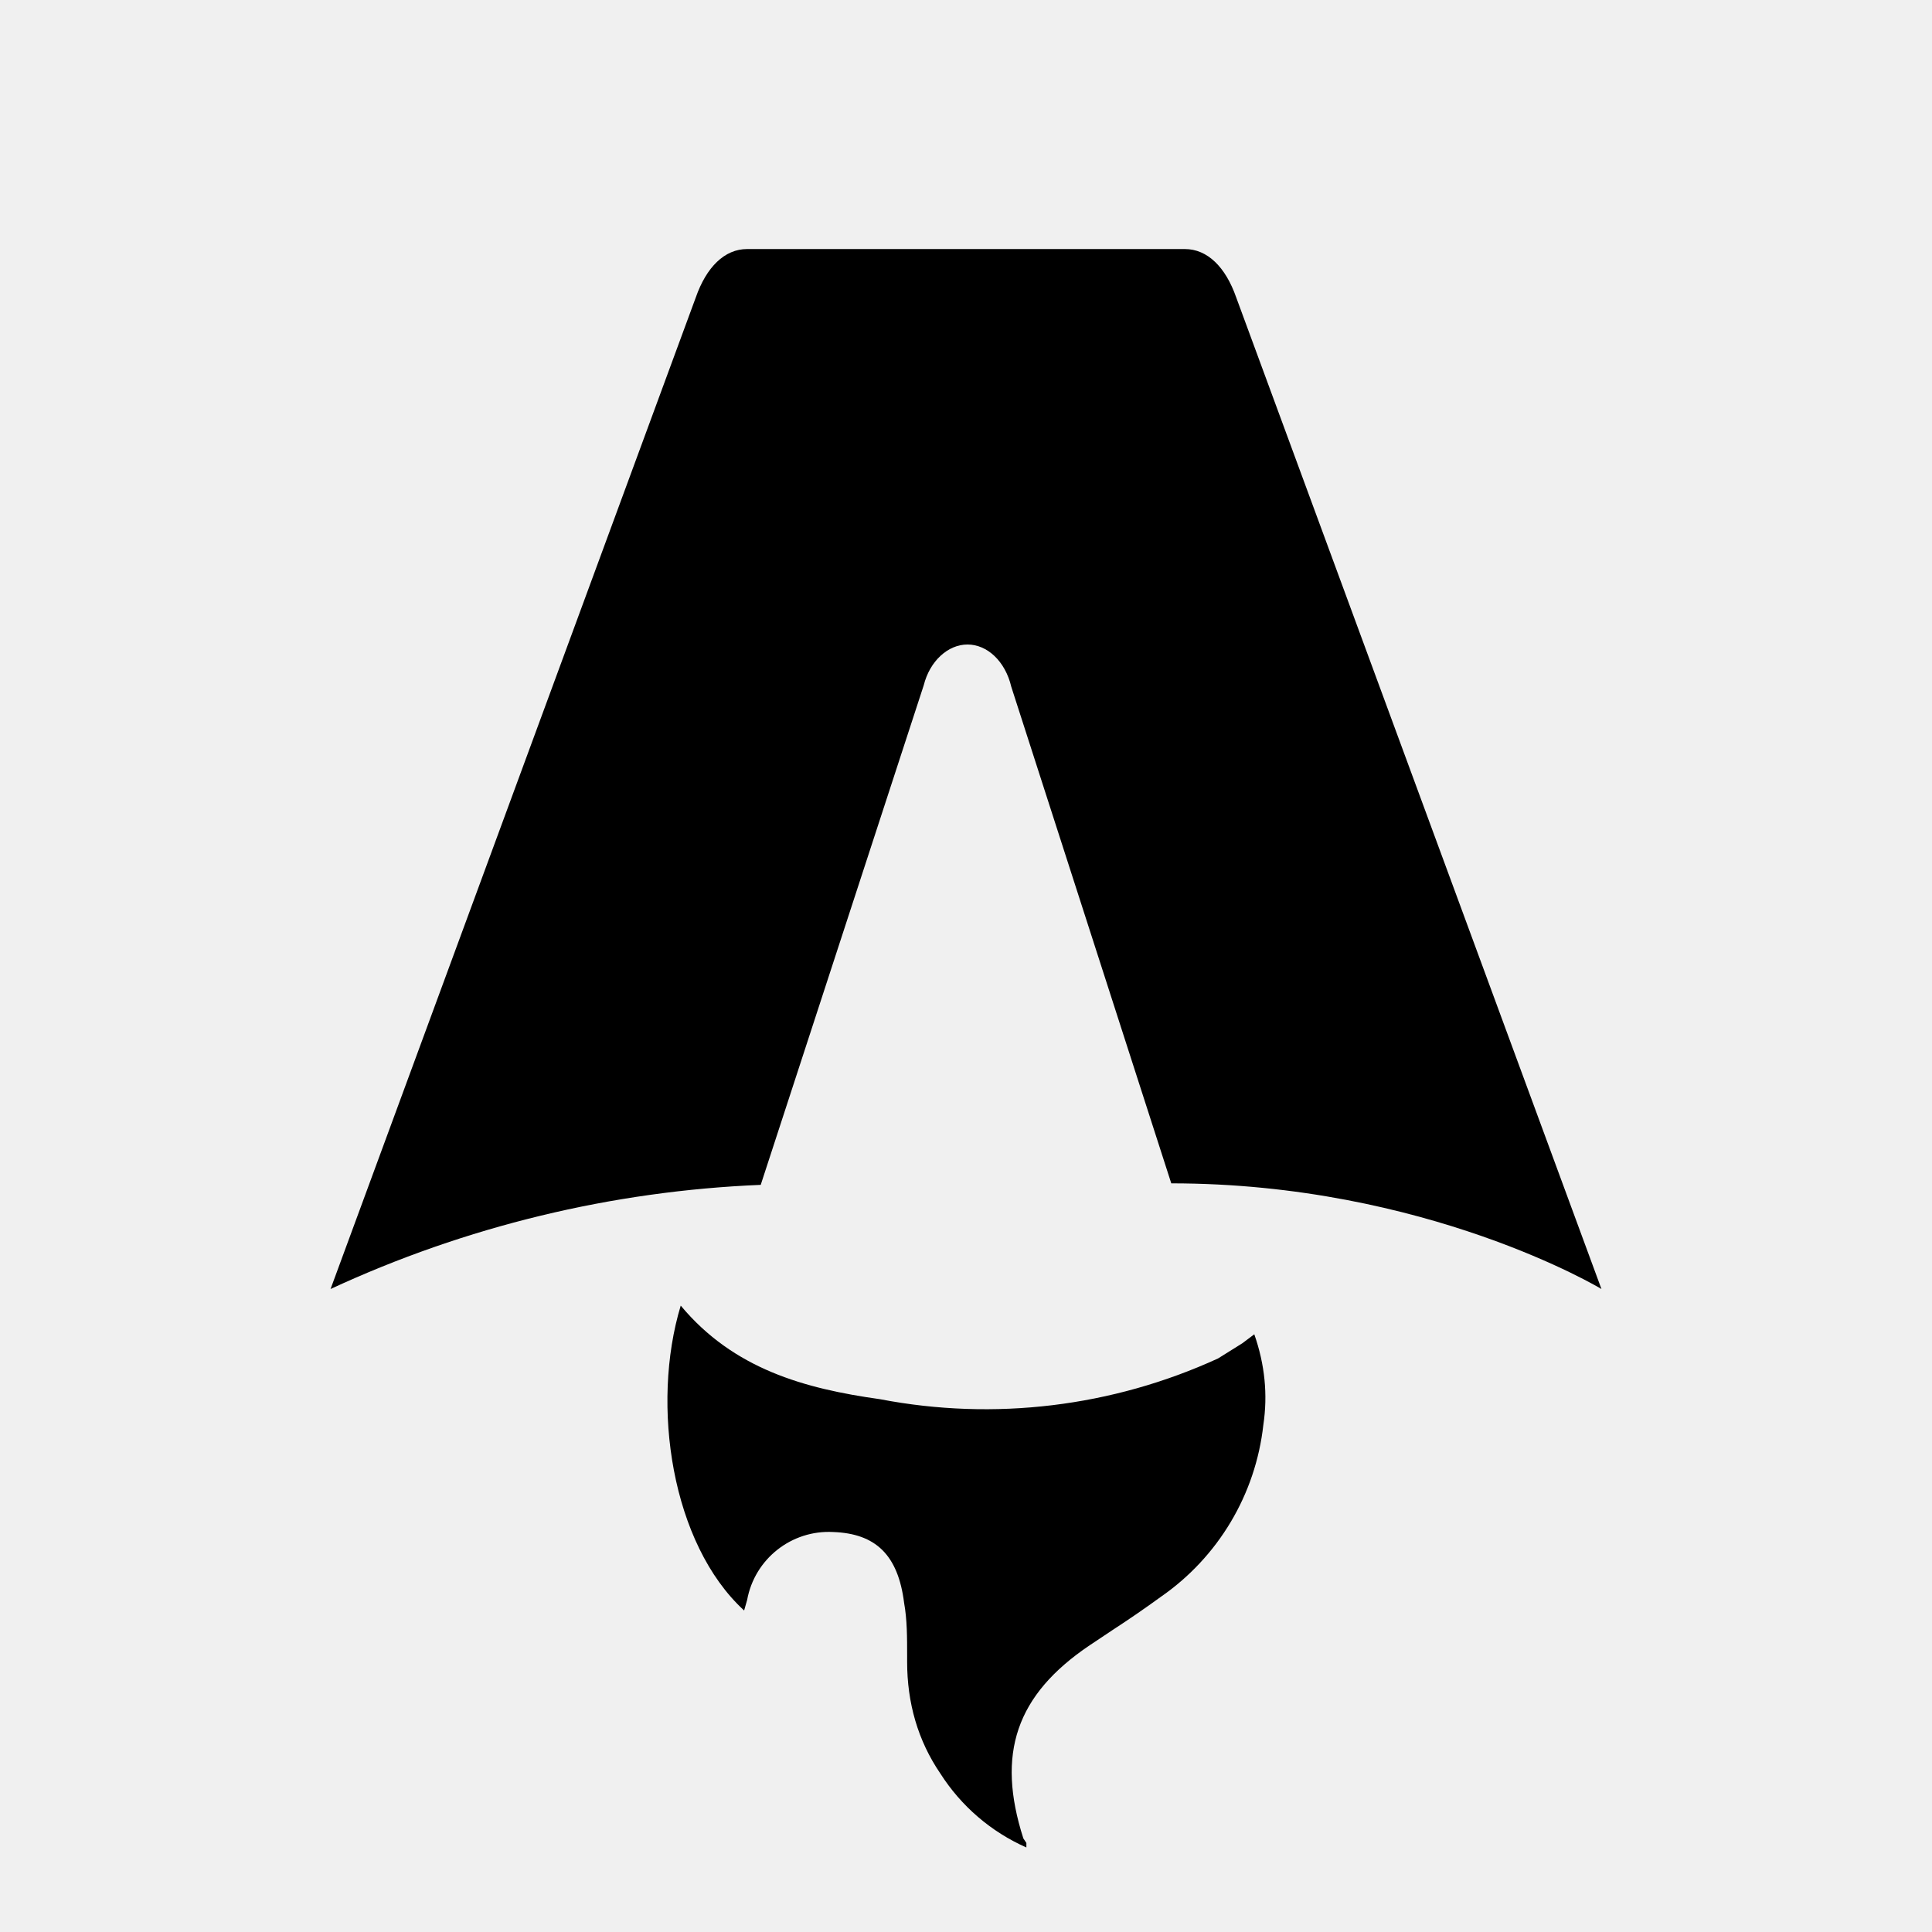
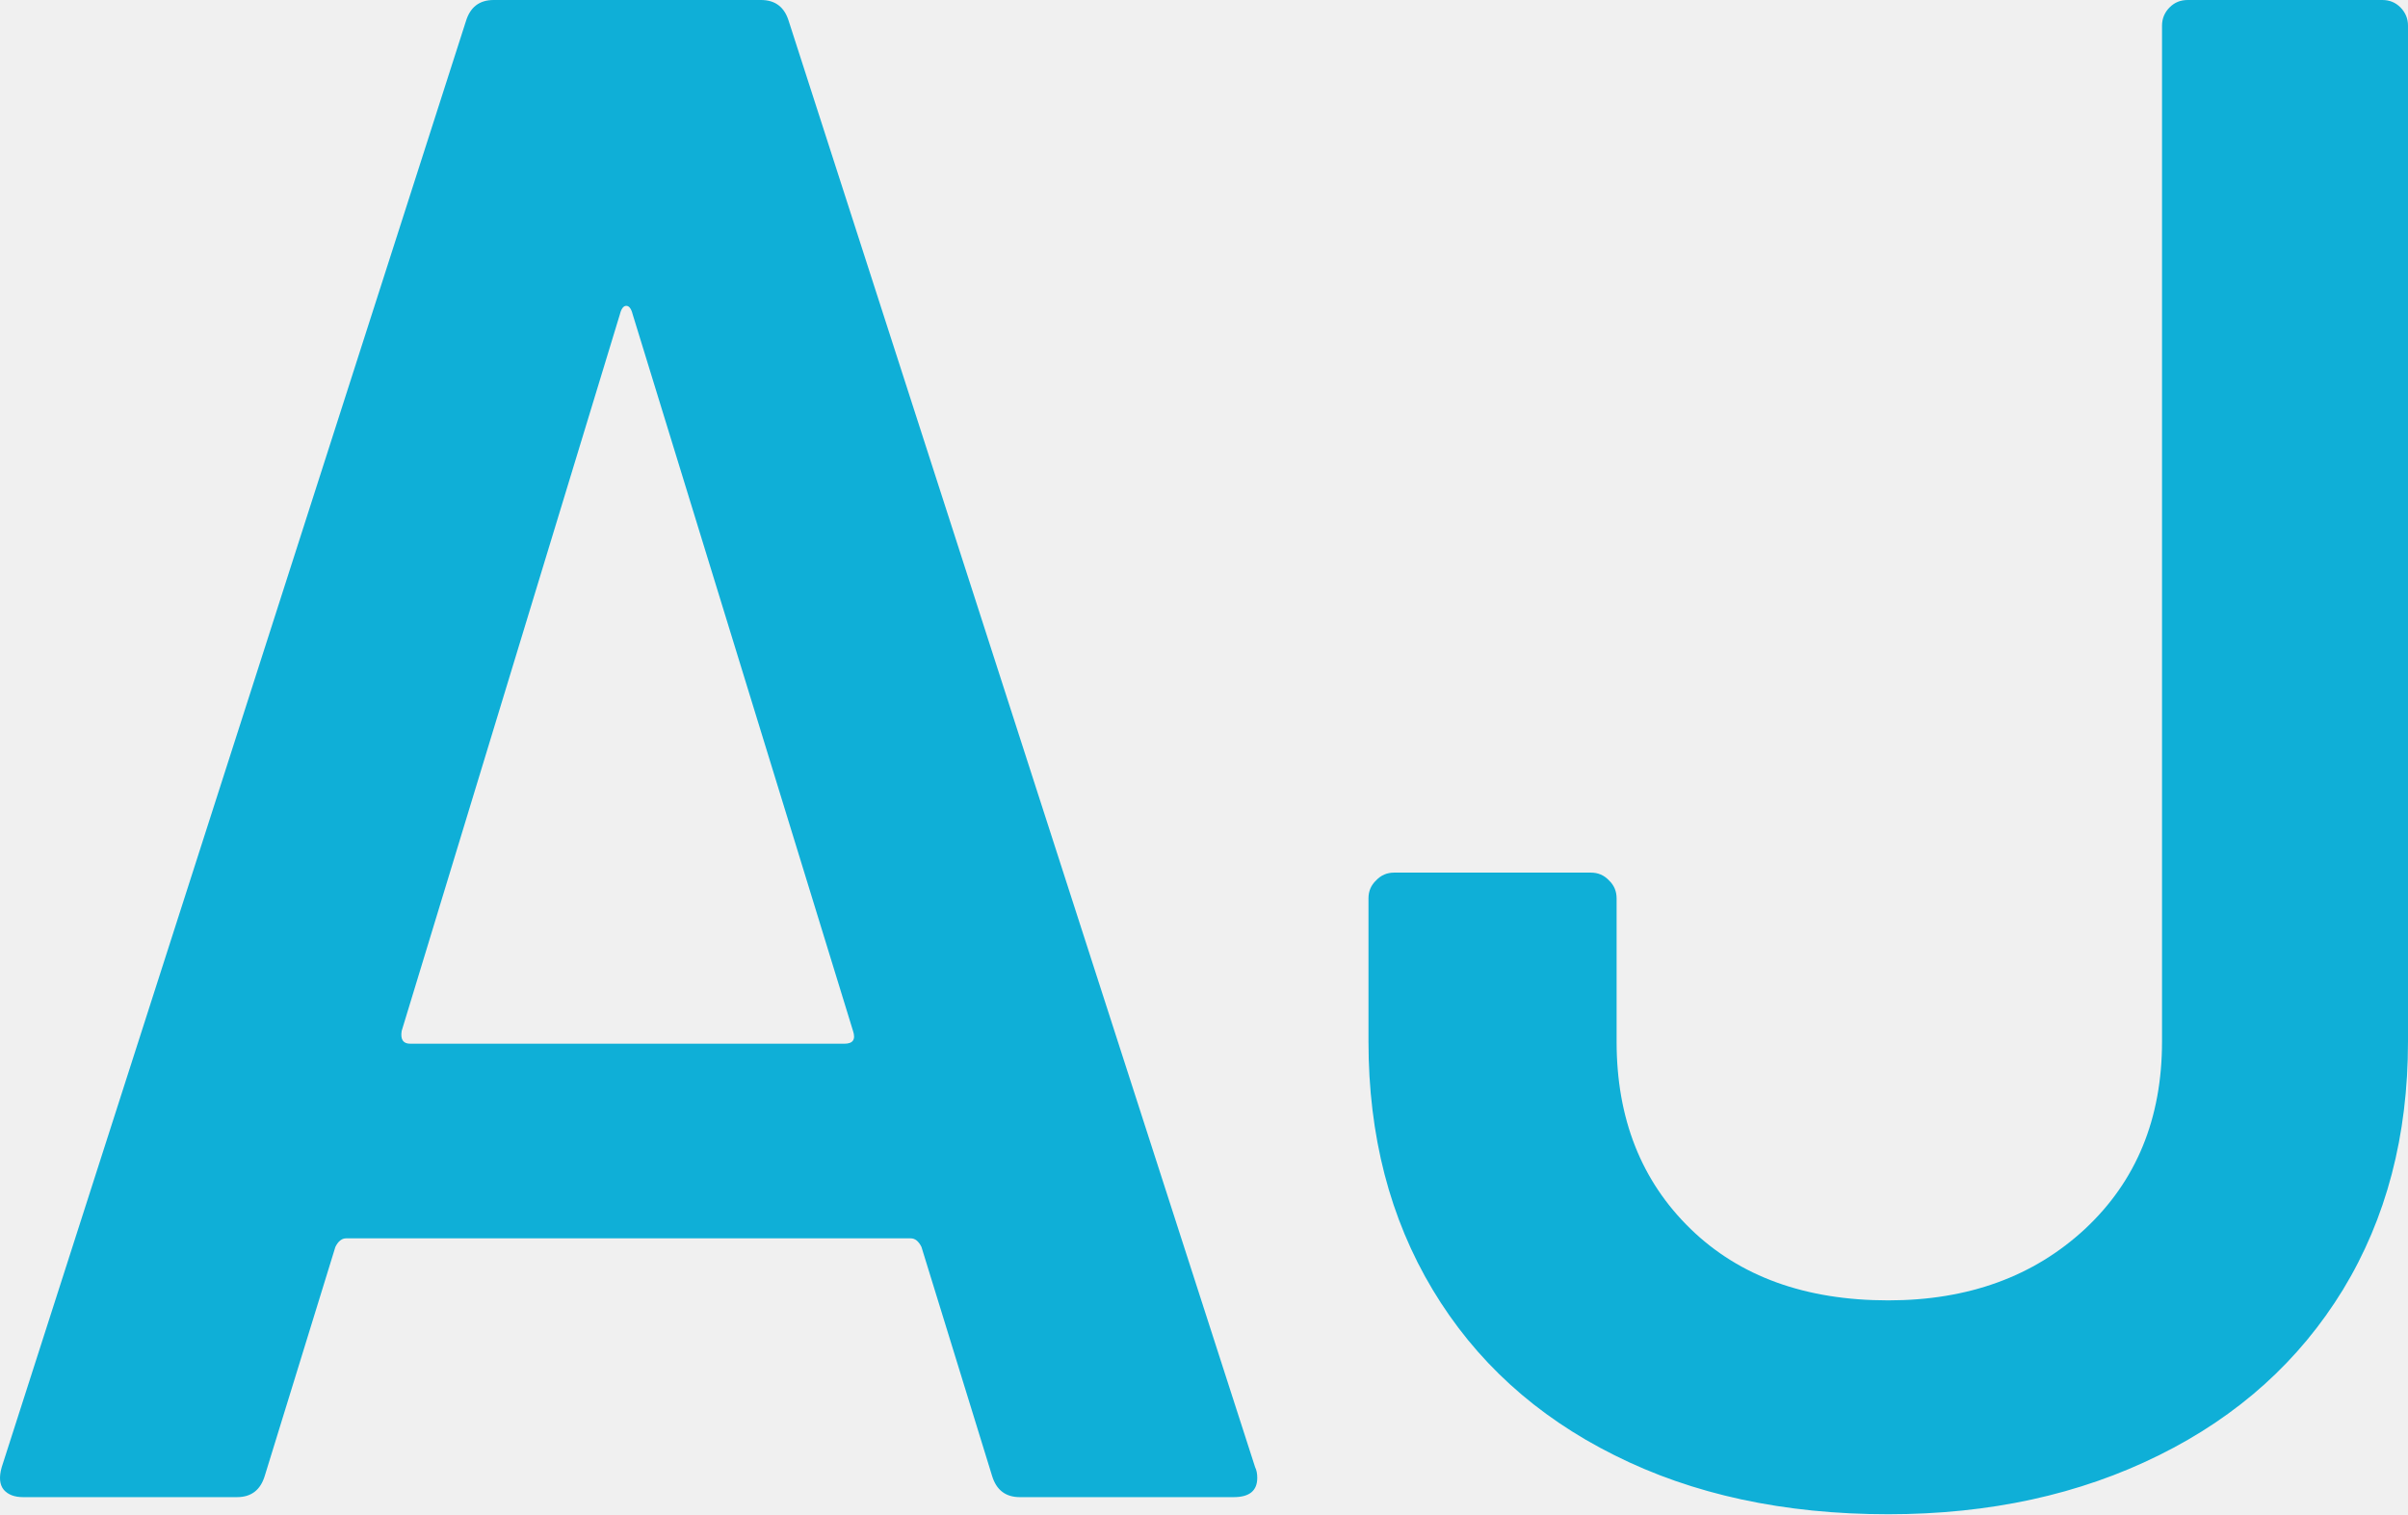
- <svg xmlns="http://www.w3.org/2000/svg" fill="none" viewBox="0 0 128 128">
-   <path d="M50.4 78.5a75.1 75.1 0 0 0-28.5 6.9l24.2-65.7c.7-2 1.9-3.2 3.4-3.2h29c1.5 0 2.7 1.2 3.4 3.2l24.2 65.7s-11.6-7-28.5-7L67 45.5c-.4-1.7-1.6-2.8-2.9-2.8-1.3 0-2.5 1.1-2.9 2.7L50.4 78.5Zm-1.1 28.2Zm-4.2-20.2c-2 6.6-.6 15.8 4.2 20.2a17.5 17.5 0 0 1 .2-.7 5.5 5.5 0 0 1 5.7-4.5c2.8.1 4.3 1.5 4.7 4.7.2 1.1.2 2.3.2 3.5v.4c0 2.7.7 5.2 2.2 7.4a13 13 0 0 0 5.7 4.9v-.3l-.2-.3c-1.8-5.6-.5-9.5 4.4-12.8l1.5-1a73 73 0 0 0 3.2-2.2 16 16 0 0 0 6.8-11.4c.3-2 .1-4-.6-6l-.8.6-1.6 1a37 37 0 0 1-22.4 2.7c-5-.7-9.7-2-13.2-6.2Z" />
-   <style>
-         path { fill: #000; }
-         @media (prefers-color-scheme: dark) {
-             path { fill: #FFF; }
-         }
-     </style>
+ <svg xmlns="http://www.w3.org/2000/svg" viewBox="0.06 15 56.29 35.4" data-asc="1" width="56.29" height="35.4">
+   <defs />
+   <g fill="#0fafd7">
+     <g transform="translate(0, 0)">
+       <path d="M23.90 50Q23.40 50 23.25 49.50L21.60 44.15Q21.50 43.95 21.35 43.95L8.15 43.95Q8 43.95 7.90 44.15L6.25 49.50Q6.10 50 5.60 50L0.60 50Q0.30 50 0.15 49.83Q0 49.65 0.10 49.30L10.95 15.50Q11.10 15 11.60 15L17.85 15Q18.35 15 18.50 15.50L29.40 49.30Q29.45 49.40 29.45 49.55Q29.45 50 28.90 50L23.90 50M9.45 39.10Q9.40 39.40 9.65 39.40L19.80 39.40Q20.10 39.40 20.00 39.10L14.85 22.35Q14.80 22.15 14.70 22.15Q14.60 22.15 14.55 22.35L9.45 39.10ZM44.20 50.40Q40.55 50.40 37.80 49.02Q35.05 47.65 33.55 45.15Q32.05 42.65 32.05 39.35L32.05 36Q32.05 35.75 32.23 35.58Q32.40 35.40 32.65 35.40L37.25 35.40Q37.50 35.40 37.67 35.58Q37.85 35.75 37.85 36L37.85 39.35Q37.85 42.05 39.58 43.73Q41.30 45.40 44.20 45.40Q47 45.40 48.80 43.73Q50.60 42.05 50.60 39.35L50.60 15.60Q50.60 15.35 50.78 15.17Q50.95 15 51.20 15L55.75 15Q56 15 56.17 15.17Q56.35 15.35 56.35 15.60L56.35 39.35Q56.35 42.65 54.83 45.15Q53.30 47.65 50.53 49.02Q47.75 50.40 44.20 50.40Z" />
+     </g>
+   </g>
</svg>
